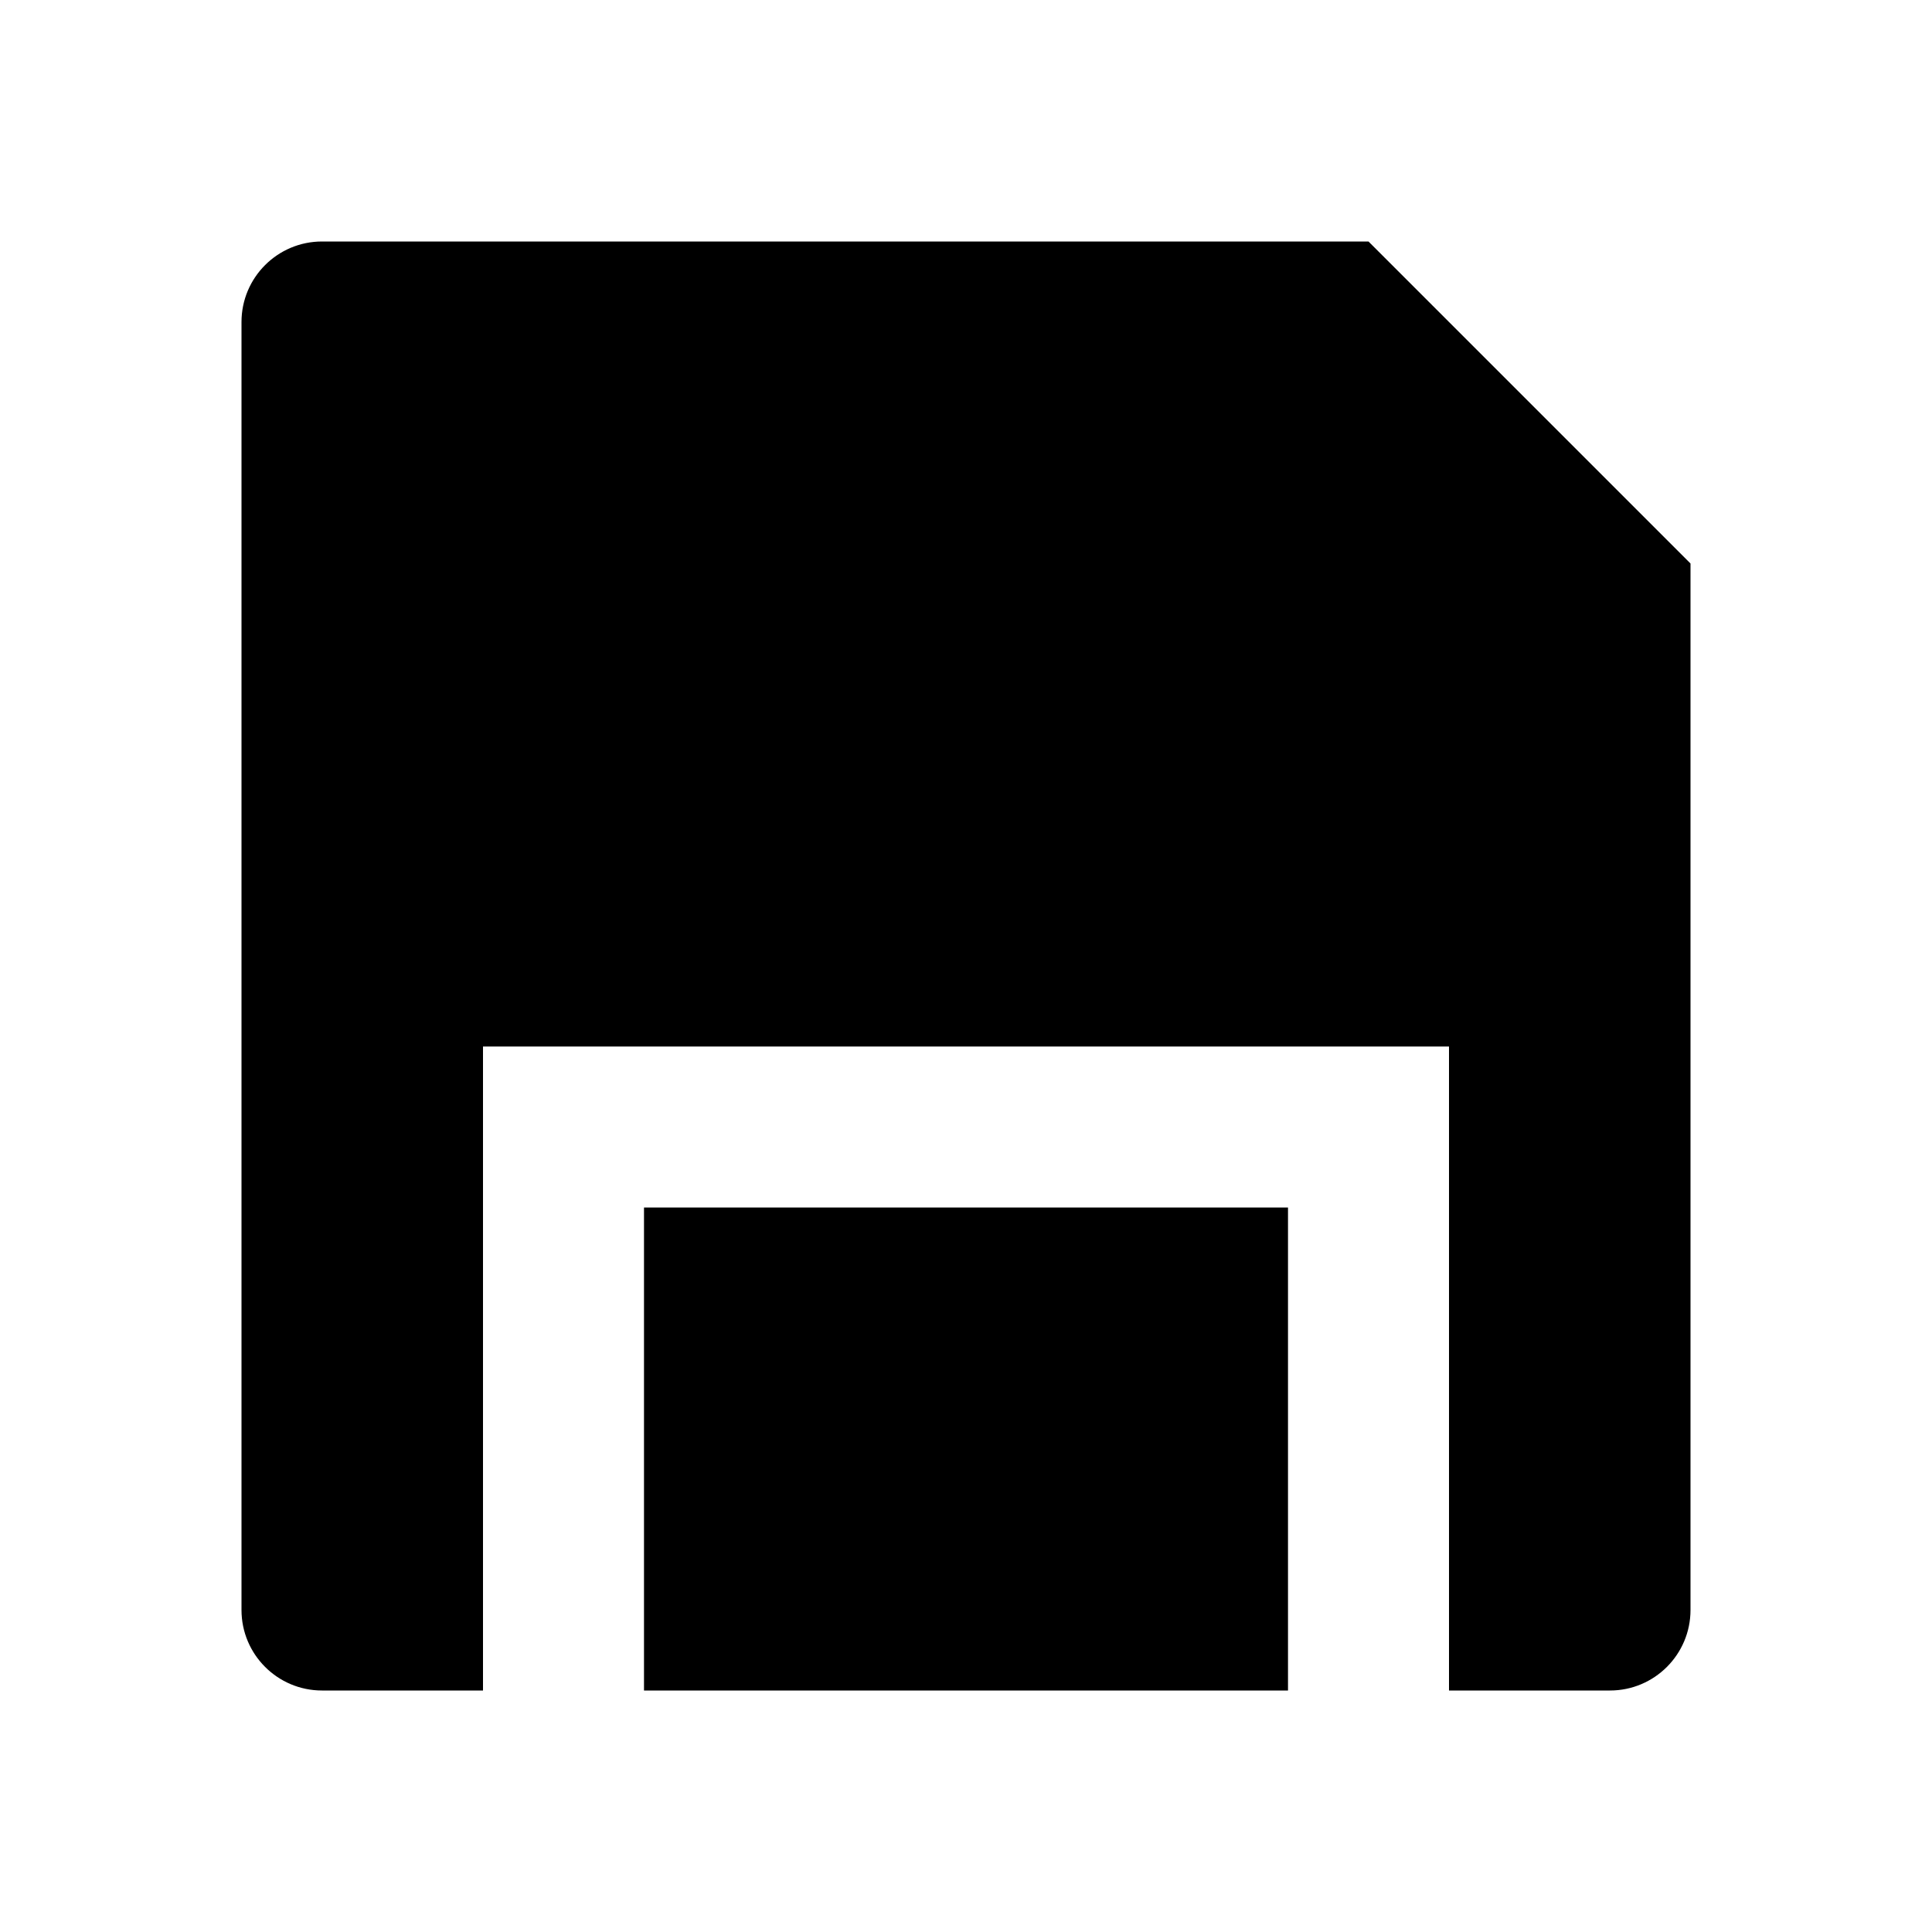
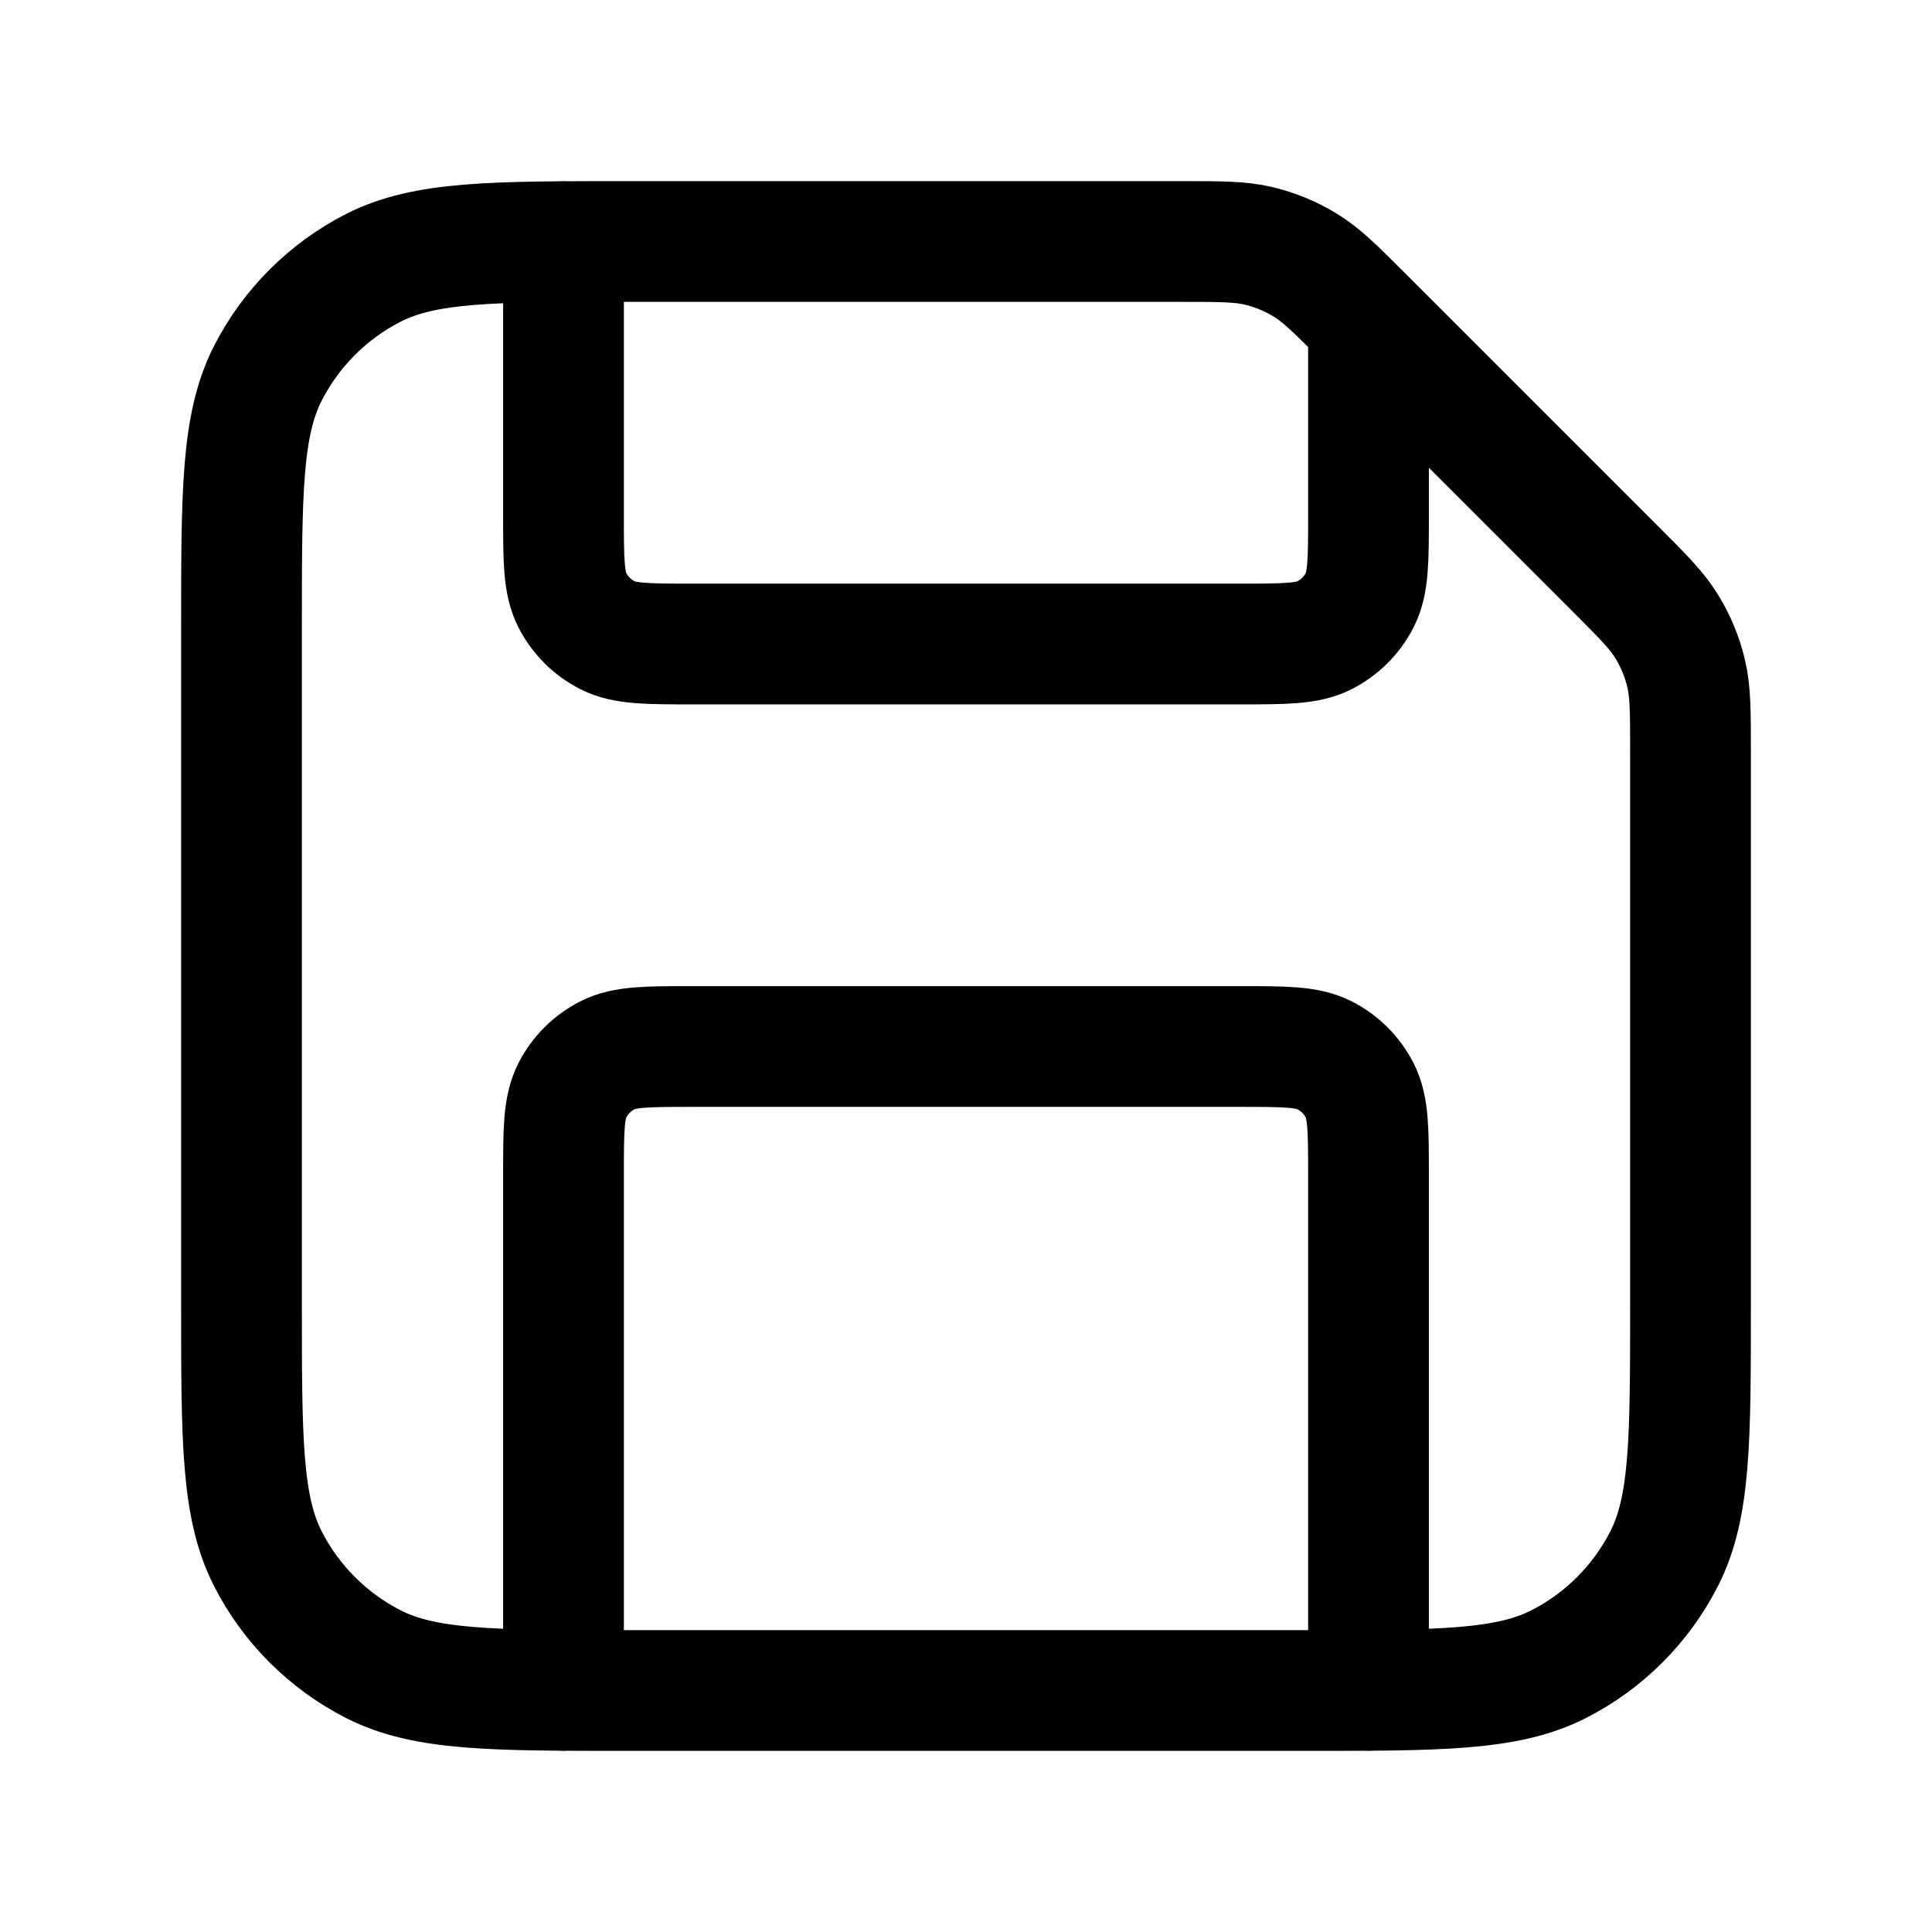
- <svg xmlns="http://www.w3.org/2000/svg" viewBox="0 0 24 24" fill="currentColor">
-   <path d="M18 21V13H6V21H4C3.448 21 3 20.552 3 20V4C3 3.448 3.448 3 4 3H17L21 7V20C21 20.552 20.552 21 20 21H18ZM16 21H8V15H16V21Z" />
+ <svg xmlns="http://www.w3.org/2000/svg" width="100%" height="100%" viewBox="0 0 24 24" fill="none">
+   <path d="M7 3V6.4C7 6.96 7 7.24 7.109 7.454C7.205 7.642 7.358 7.795 7.546 7.891C7.76 8 8.04 8 8.6 8H15.4C15.96 8 16.24 8 16.454 7.891C16.642 7.795 16.795 7.642 16.891 7.454C17 7.24 17 6.96 17 6.4V4M17 21V14.6C17 14.04 17 13.76 16.891 13.546C16.795 13.358 16.642 13.205 16.454 13.109C16.24 13 15.96 13 15.4 13H8.6C8.04 13 7.76 13 7.546 13.109C7.358 13.205 7.205 13.358 7.109 13.546C7 13.76 7 14.04 7 14.6V21M21 9.325V16.2C21 17.88 21 18.72 20.673 19.362C20.385 19.927 19.927 20.385 19.362 20.673C18.72 21 17.88 21 16.2 21H7.8C6.12 21 5.28 21 4.638 20.673C4.074 20.385 3.615 19.927 3.327 19.362C3 18.72 3 17.88 3 16.2V7.8C3 6.12 3 5.28 3.327 4.638C3.615 4.074 4.074 3.615 4.638 3.327C5.28 3 6.12 3 7.8 3H14.675C15.164 3 15.408 3 15.639 3.055C15.842 3.104 16.038 3.185 16.217 3.295C16.418 3.418 16.591 3.591 16.937 3.937L20.063 7.063C20.409 7.409 20.582 7.582 20.705 7.783C20.815 7.962 20.896 8.157 20.945 8.362C21 8.592 21 8.836 21 9.325Z" stroke="currentColor" stroke-width="1.5" stroke-linecap="round" stroke-linejoin="round" />
</svg>
